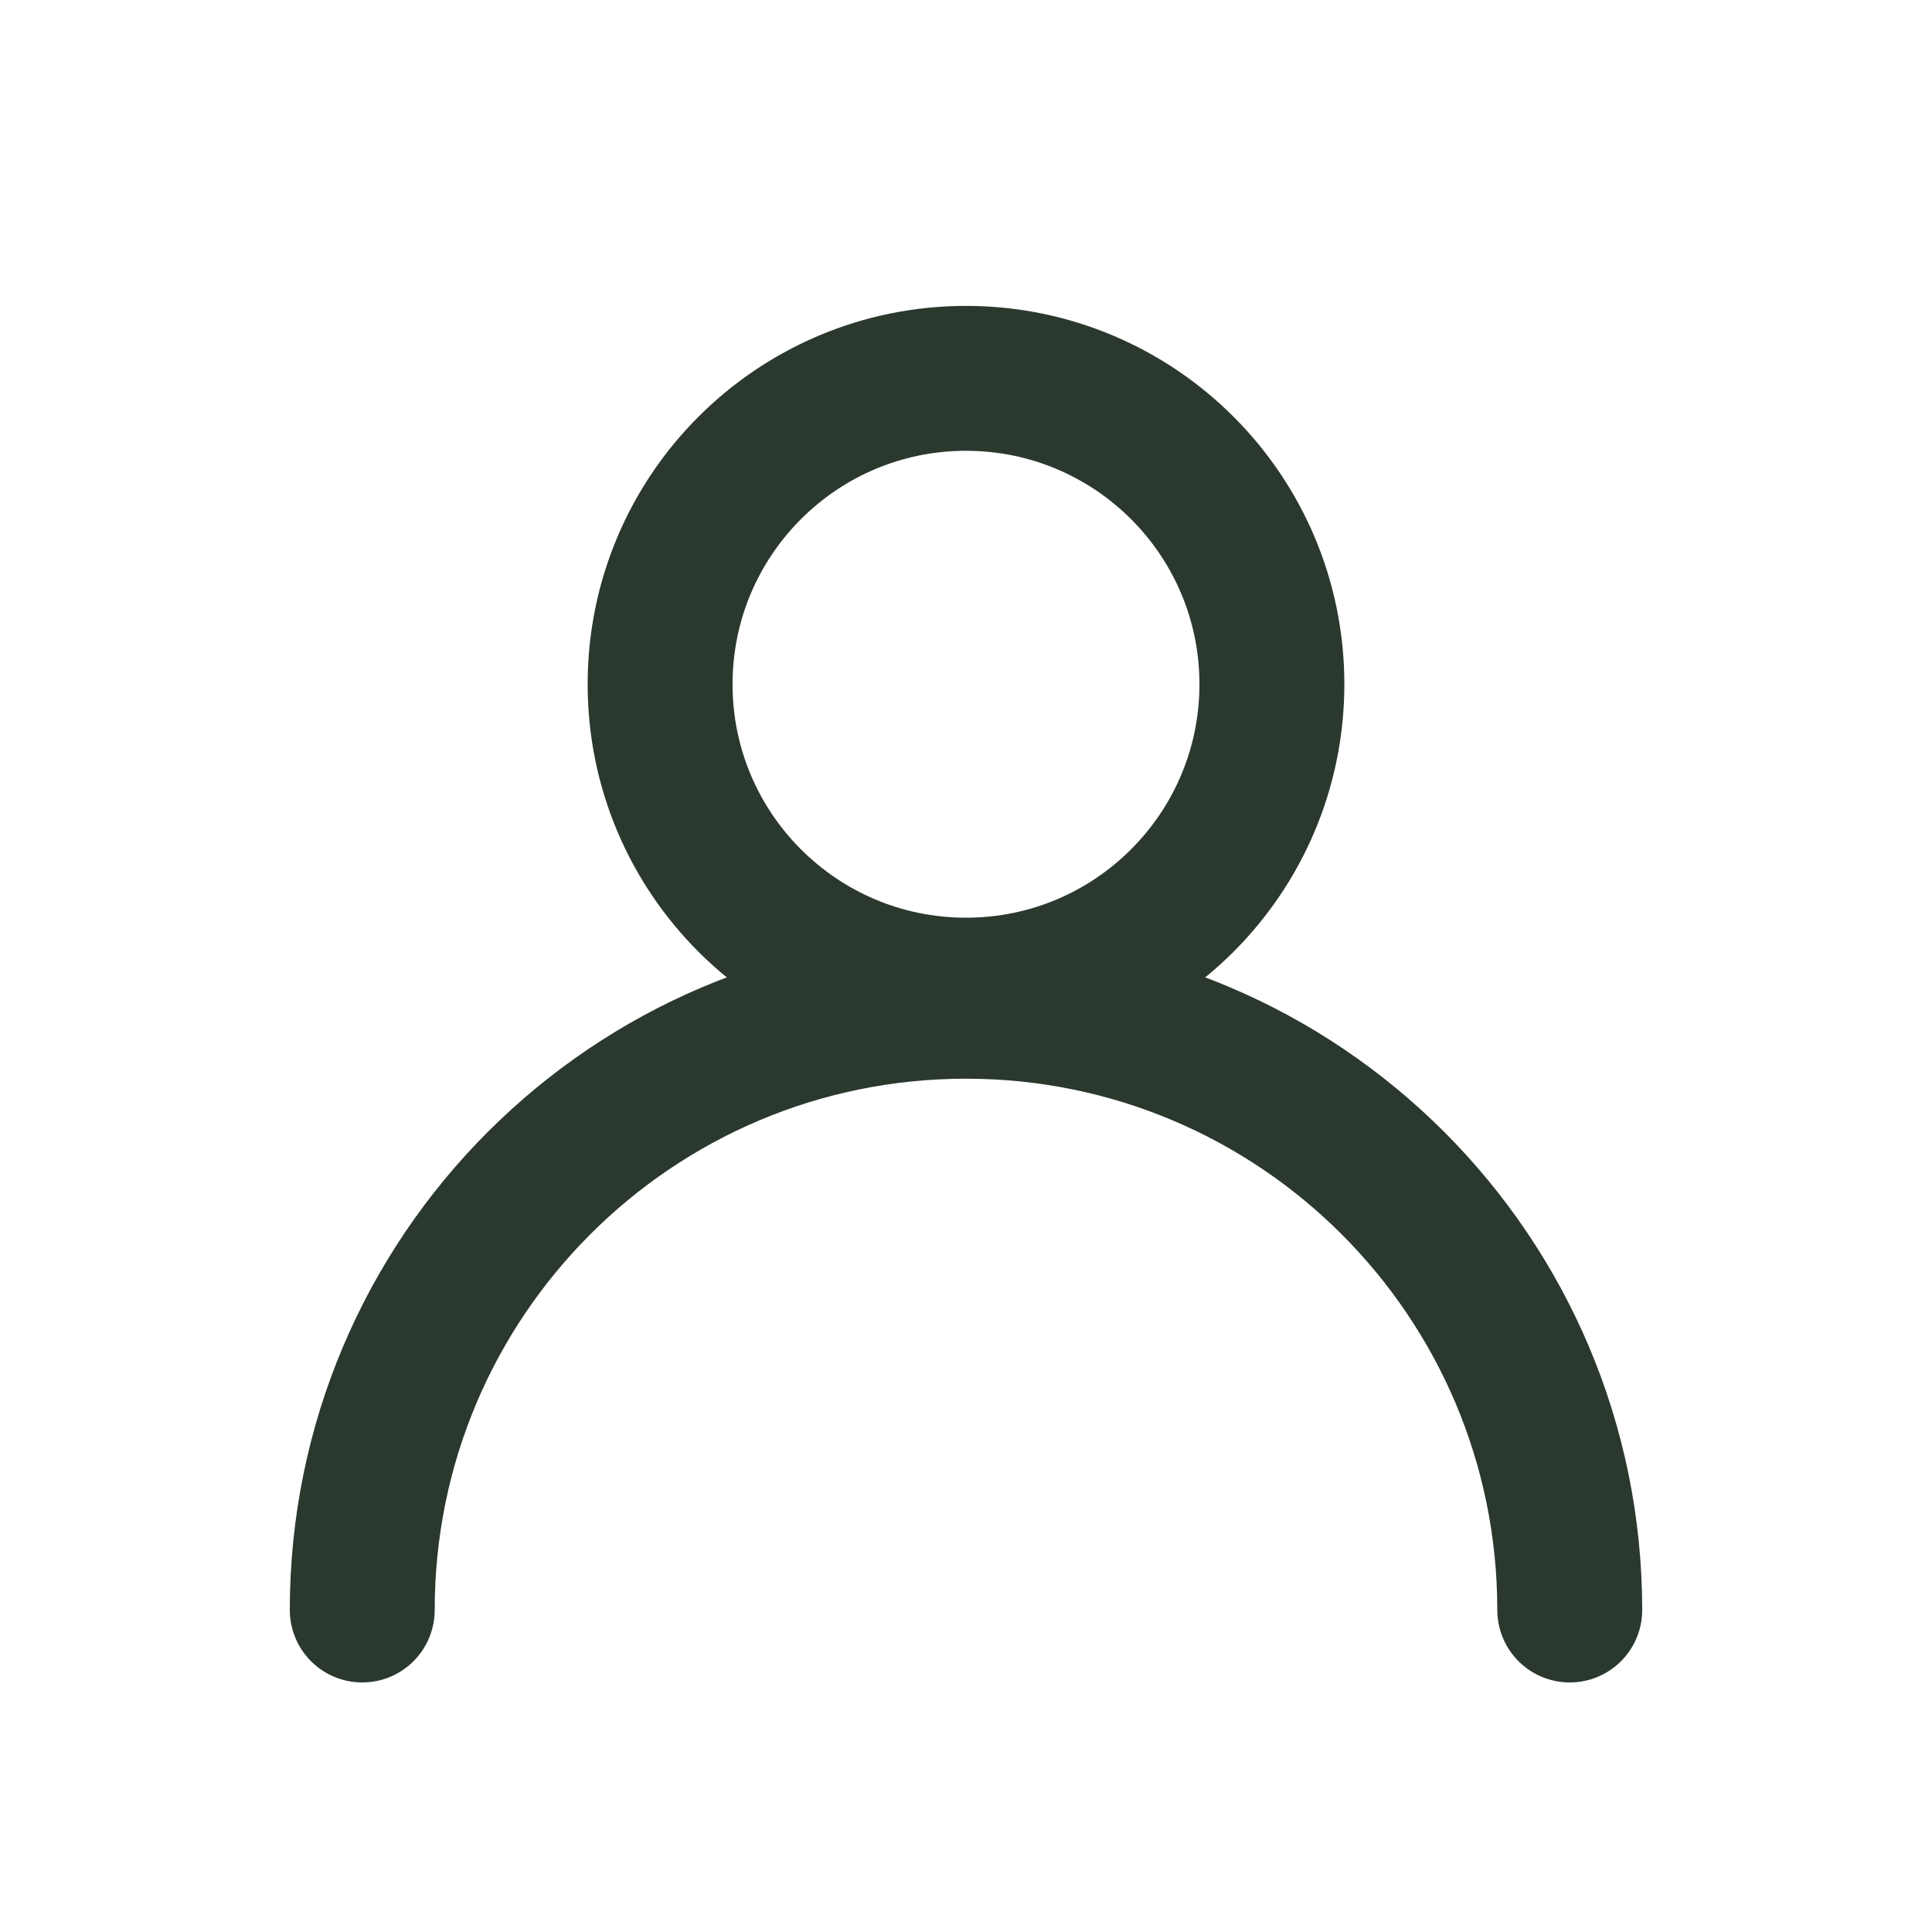
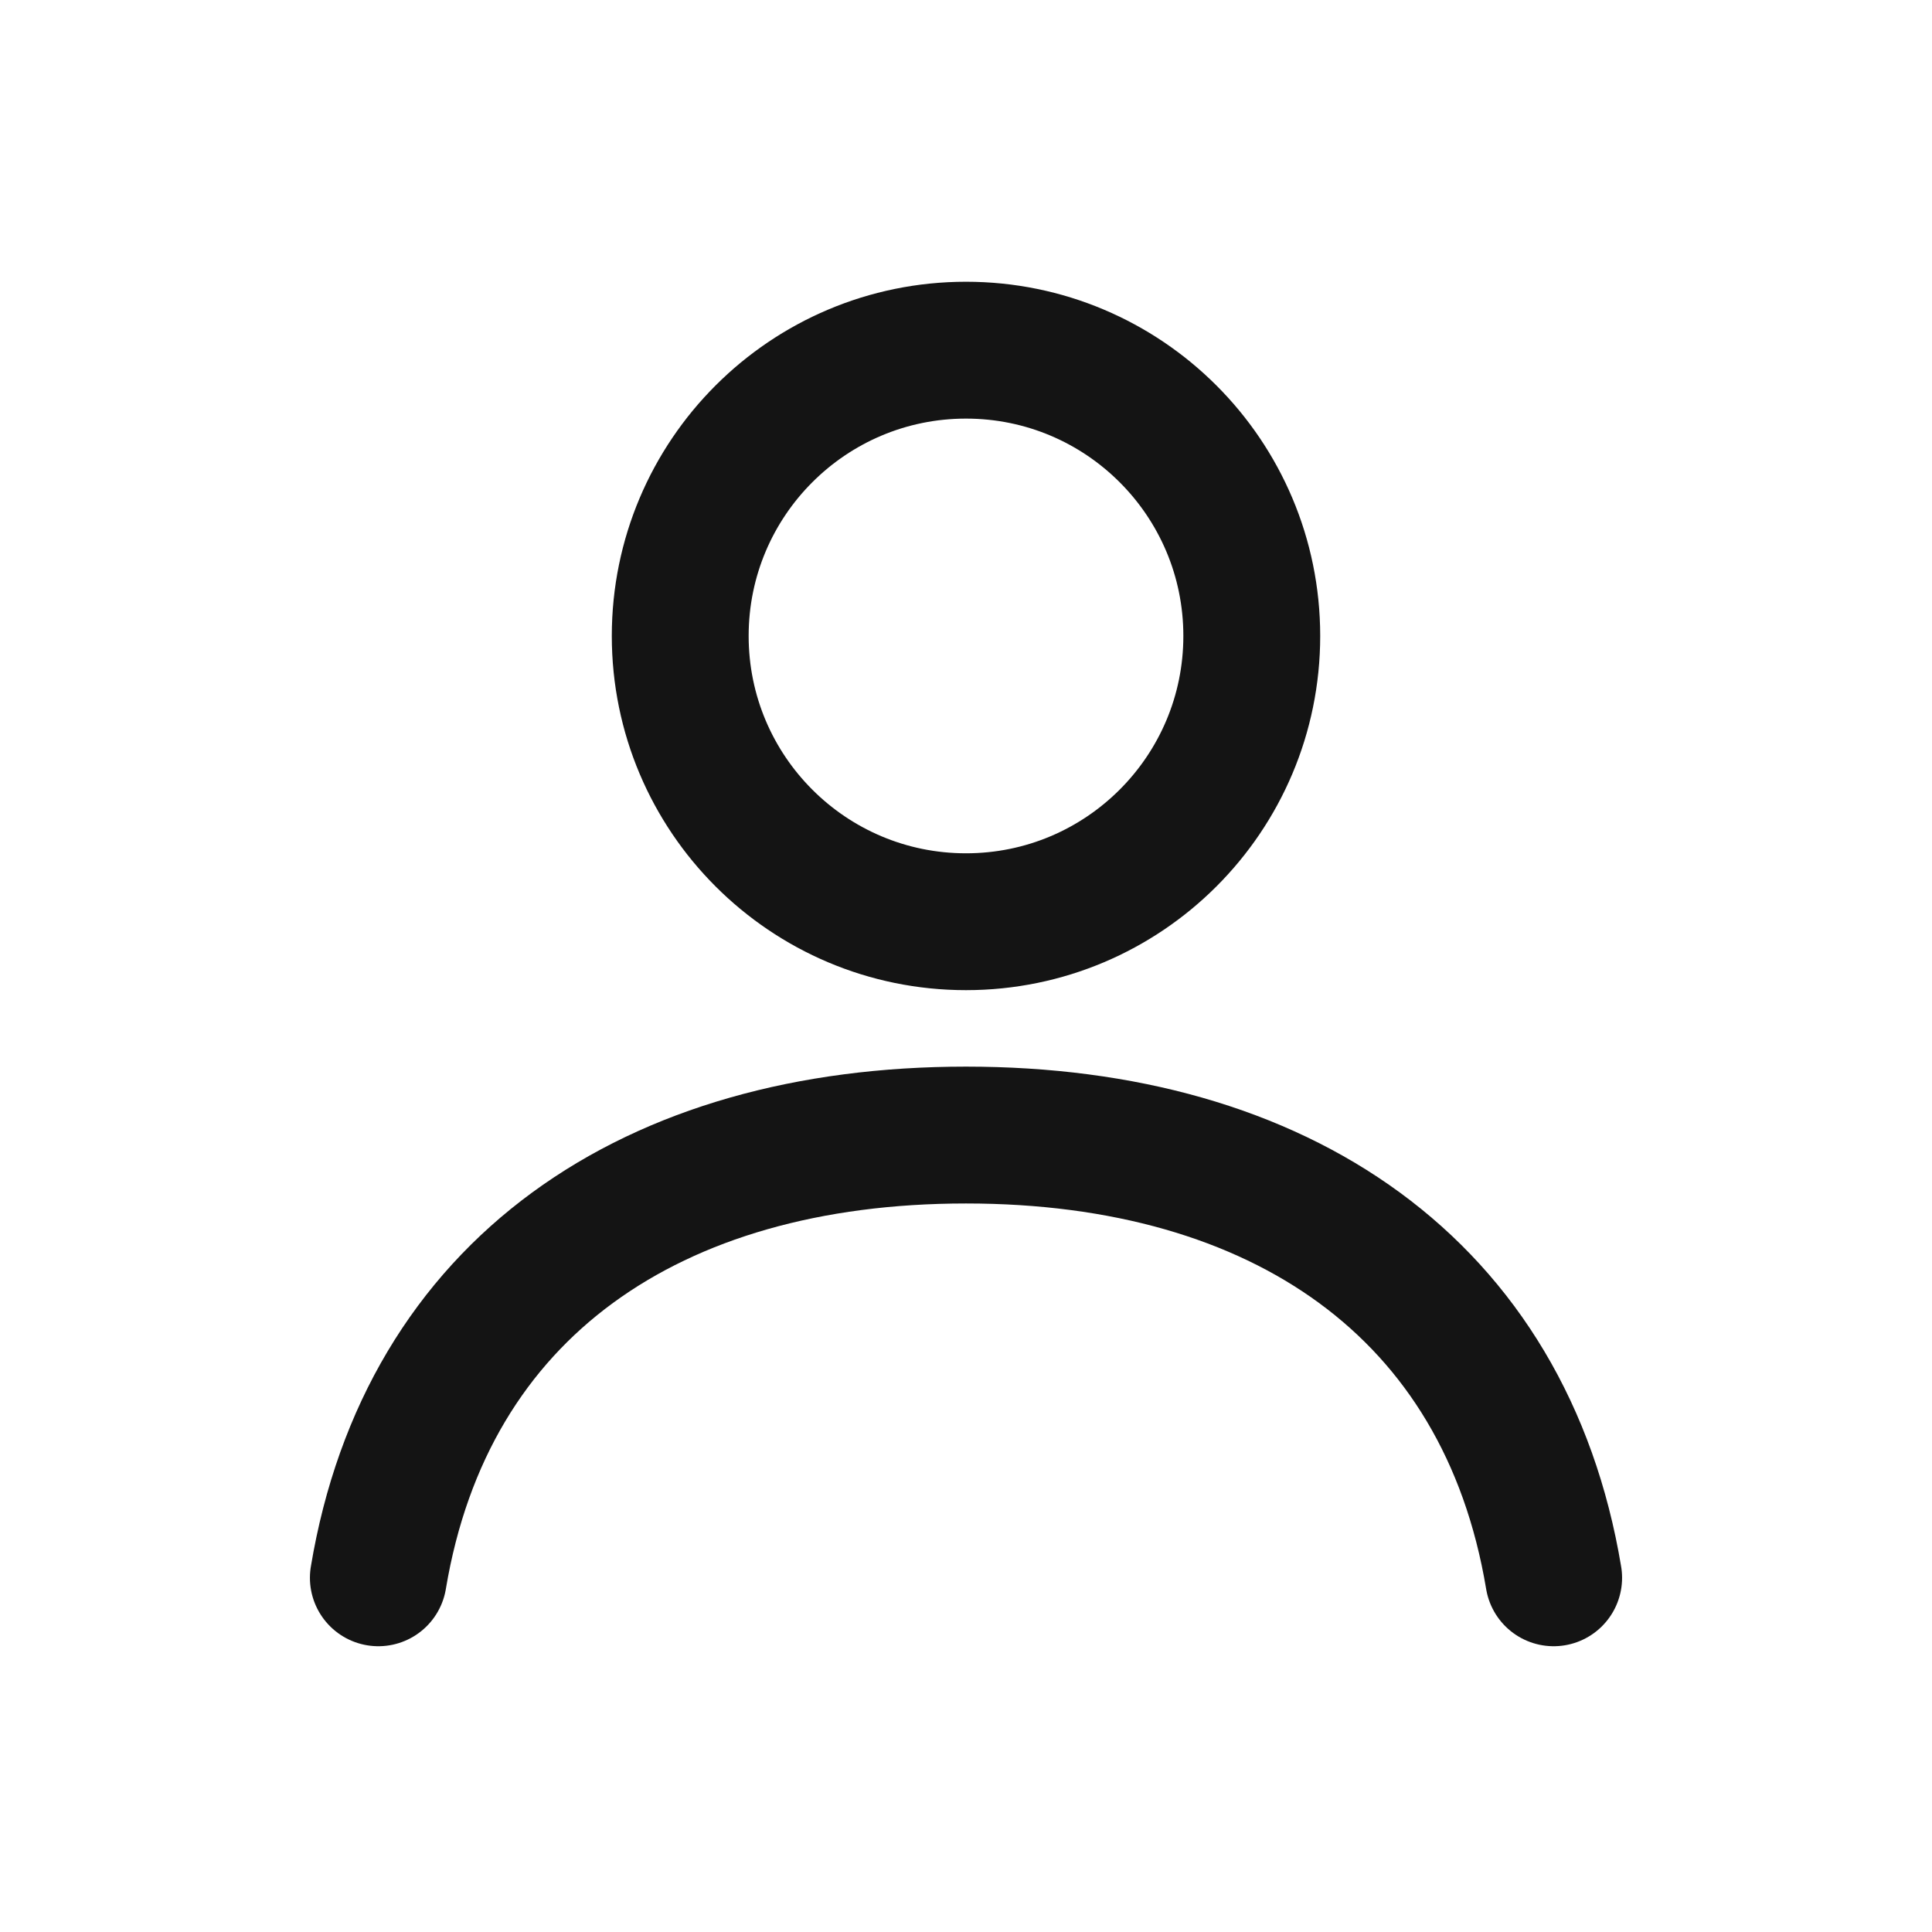
- <svg xmlns="http://www.w3.org/2000/svg" viewBox="0 0 24 24" fill="none" stroke="#2B382E" stroke-width="1.8" stroke-linecap="round" stroke-linejoin="round">
-   <circle cx="12" cy="8.5" r="3.8" />
-   <path d="M4.5 20a7.5 7.5 0 0 1 15 0" />
+ <svg xmlns="http://www.w3.org/2000/svg" viewBox="0 0 24 24" fill="none" stroke="#141414" stroke-width="1.7" stroke-linecap="round" stroke-linejoin="round">
+   <circle cx="12" cy="7.9" r="3.55" />
+   <path d="M4.7 19.6c.6-3.6 3.4-5.5 7.3-5.5s6.7 1.9 7.3 5.5" />
</svg>
